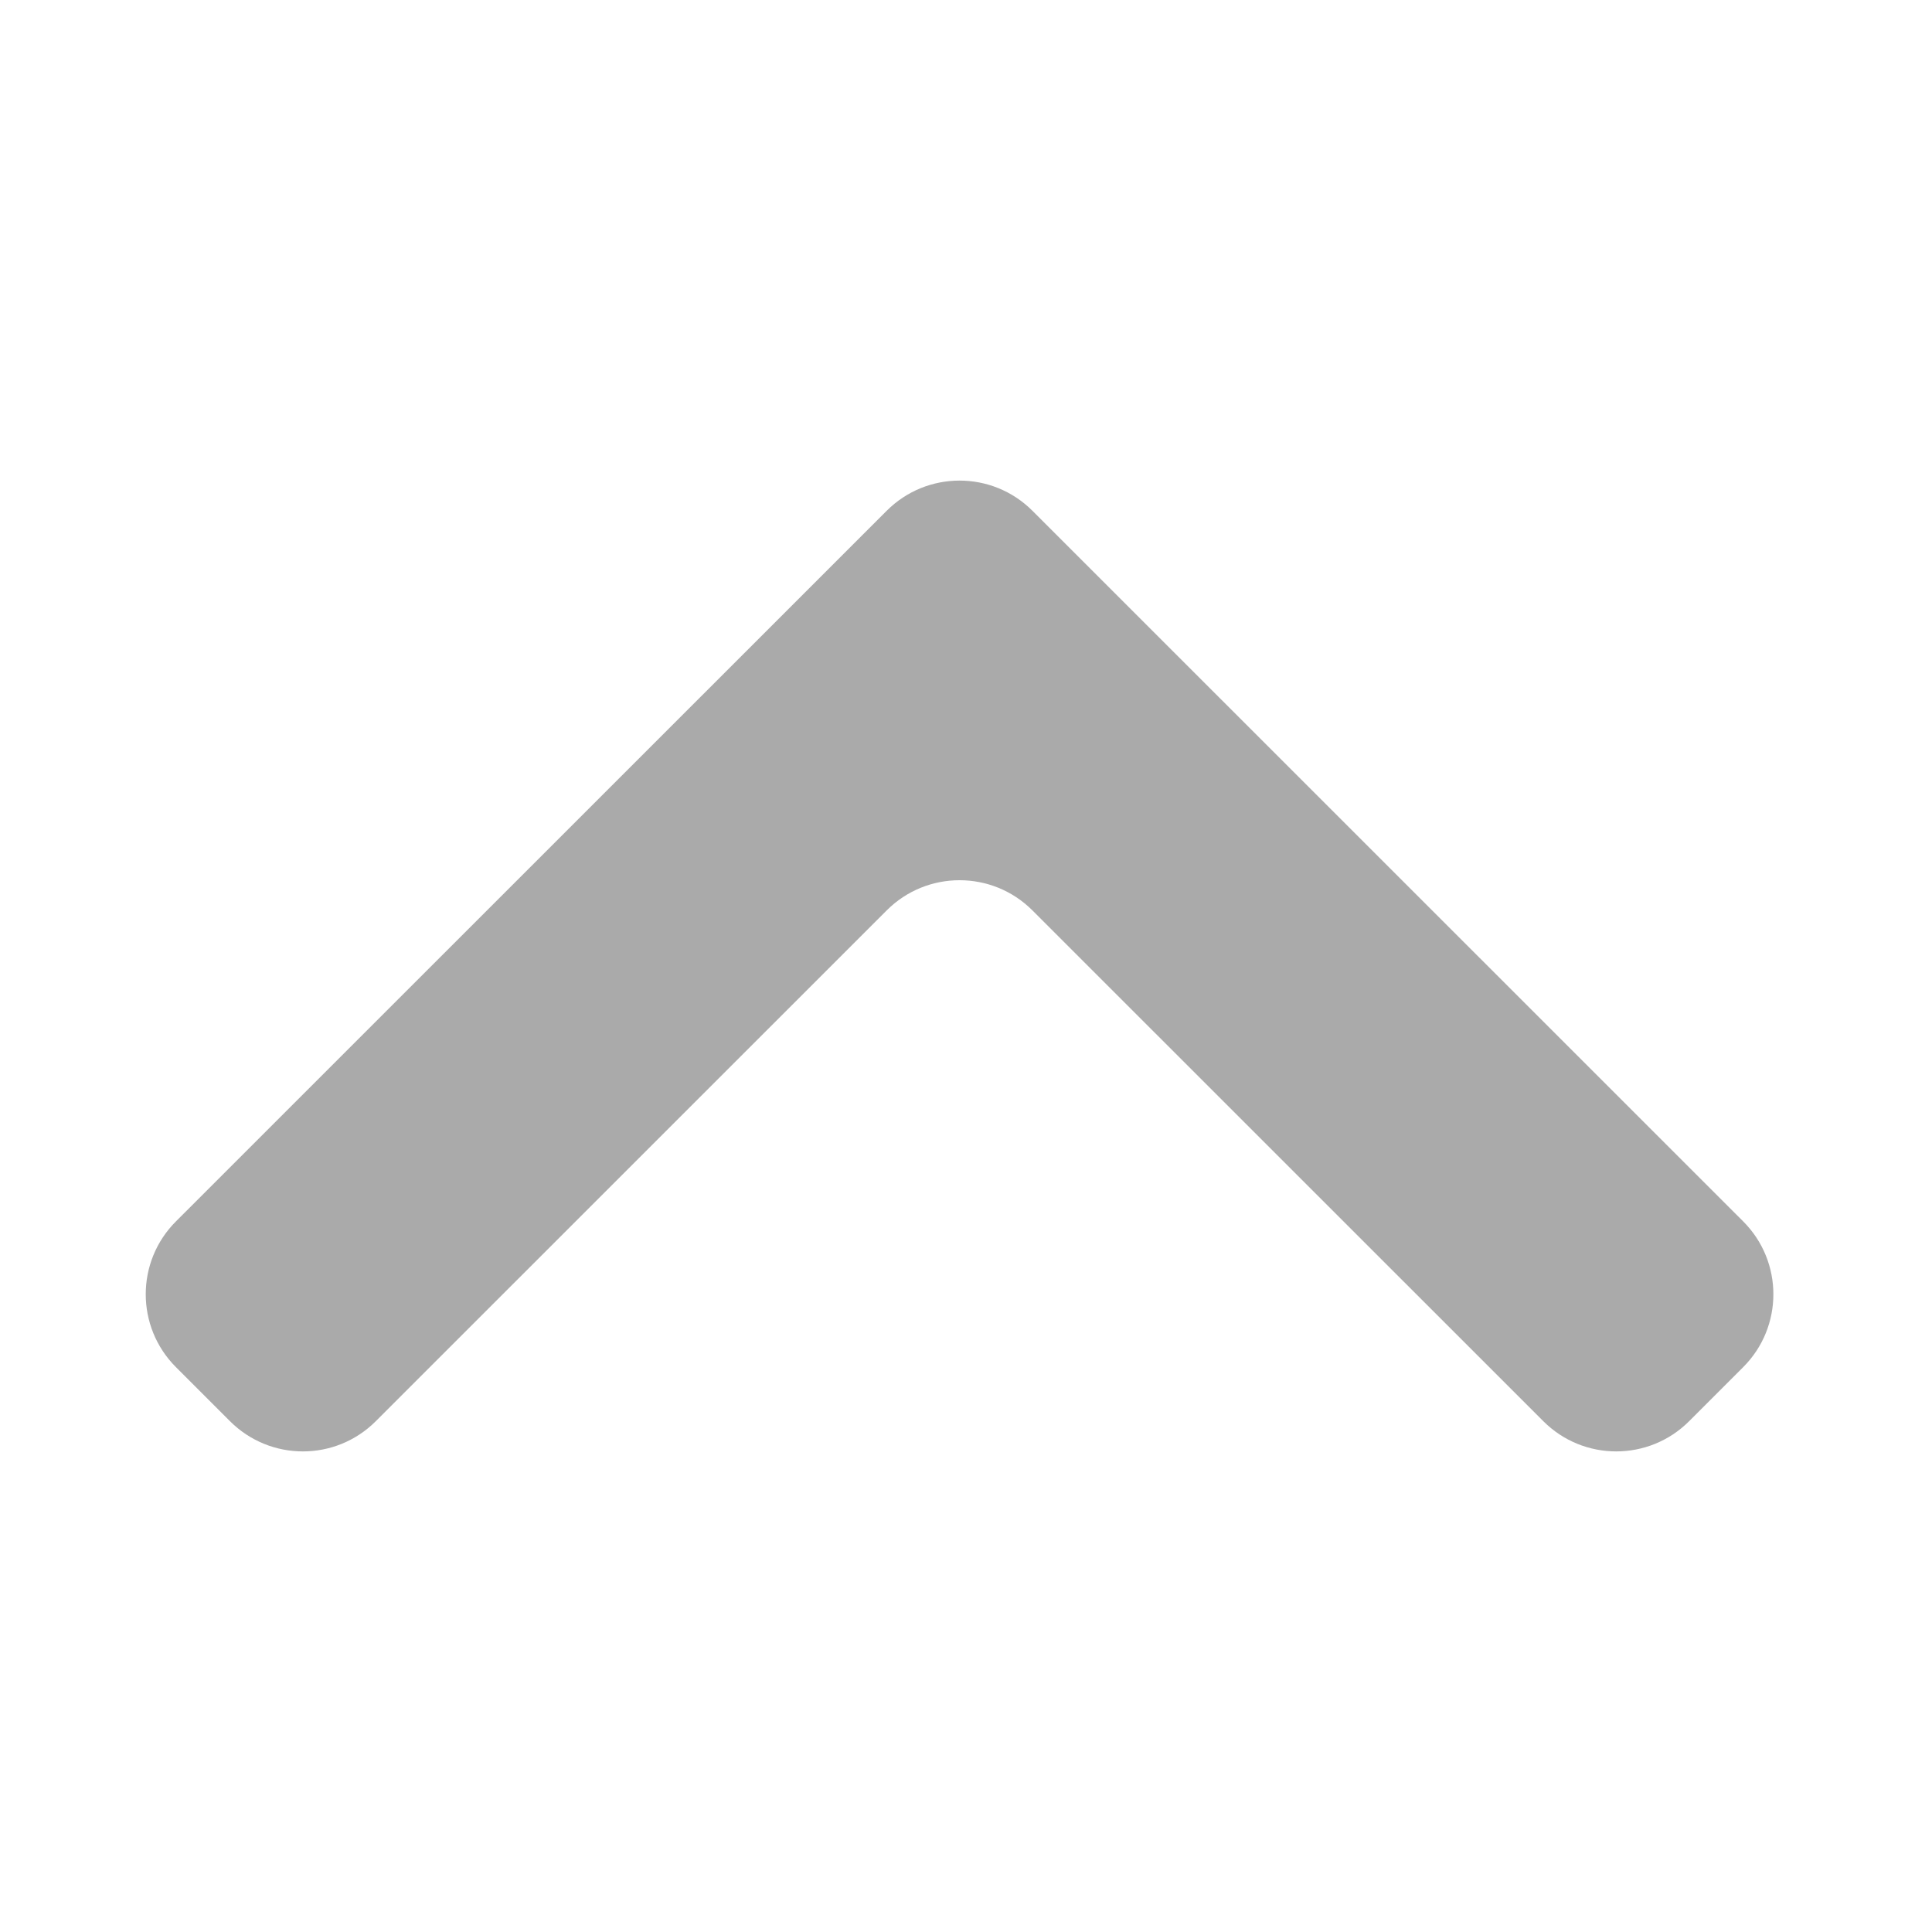
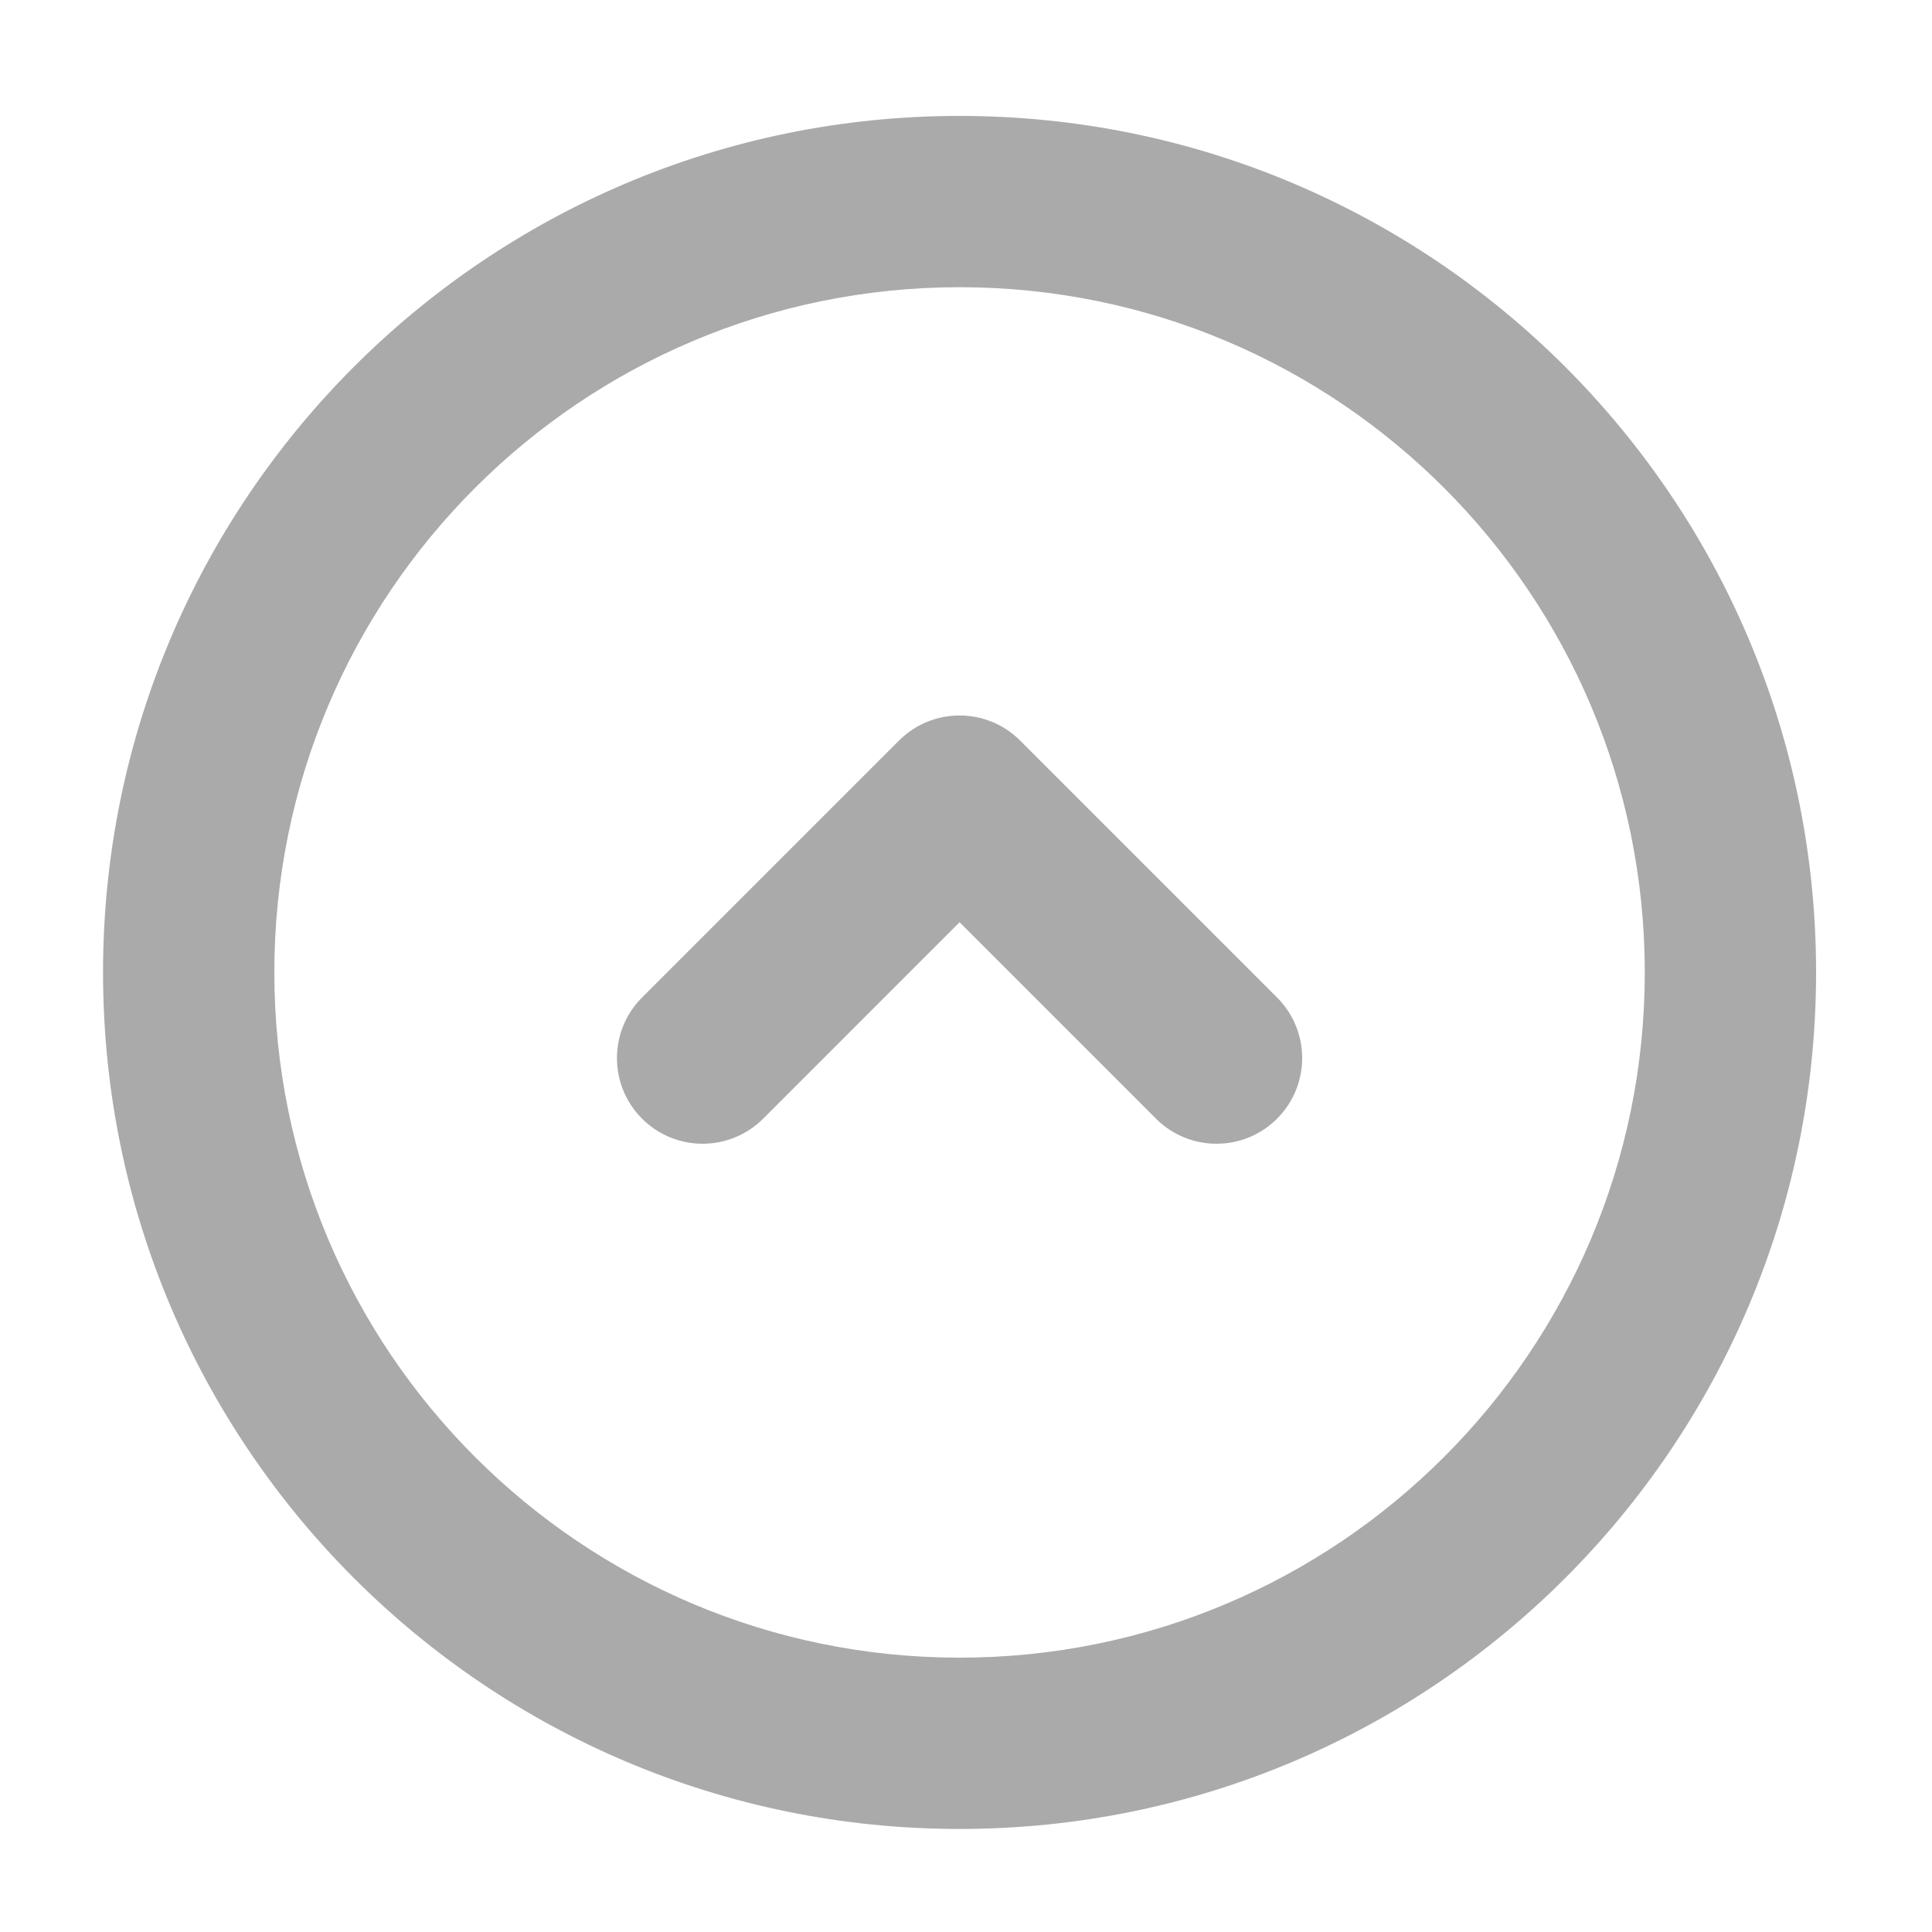
<svg xmlns="http://www.w3.org/2000/svg" width="150" height="150" viewBox="0 0 150 150" fill="none">
-   <path d="M80.156 70.682C77.032 67.559 71.968 67.559 68.844 70.682L29.173 110.345C26.049 113.468 20.985 113.468 17.86 110.345L13.659 106.144C10.534 103.02 10.534 97.953 13.659 94.829L68.844 39.655C71.968 36.532 77.032 36.532 80.156 39.655L135.341 94.829C138.466 97.953 138.466 103.02 135.341 106.144L131.14 110.345C128.016 113.468 122.951 113.468 119.827 110.345L80.156 70.682Z" fill="#AAAAAA" />
+   <path fill-rule="evenodd" clip-rule="evenodd" d="M21.3 75.499C21.3 104.881 45.118 128.7 74.5 128.7C103.882 128.7 127.7 104.881 127.7 75.499C127.7 46.118 103.882 22.299 74.5 22.299C45.118 22.299 21.3 46.118 21.3 75.499ZM74.5 142C37.773 142 8 112.226 8 75.499C8 38.773 37.773 9 74.5 9C111.227 9 141 38.773 141 75.499C141 112.226 111.227 142 74.5 142ZM49.848 86.852C47.251 84.255 47.251 80.044 49.848 77.447L69.798 57.497C72.395 54.901 76.605 54.901 79.202 57.497L99.152 77.447C101.749 80.044 101.749 84.255 99.152 86.852C96.555 89.449 92.345 89.449 89.748 86.852L74.5 71.604L59.252 86.852C56.655 89.449 52.445 89.449 49.848 86.852Z" fill="#AAAAAA" />
</svg>
